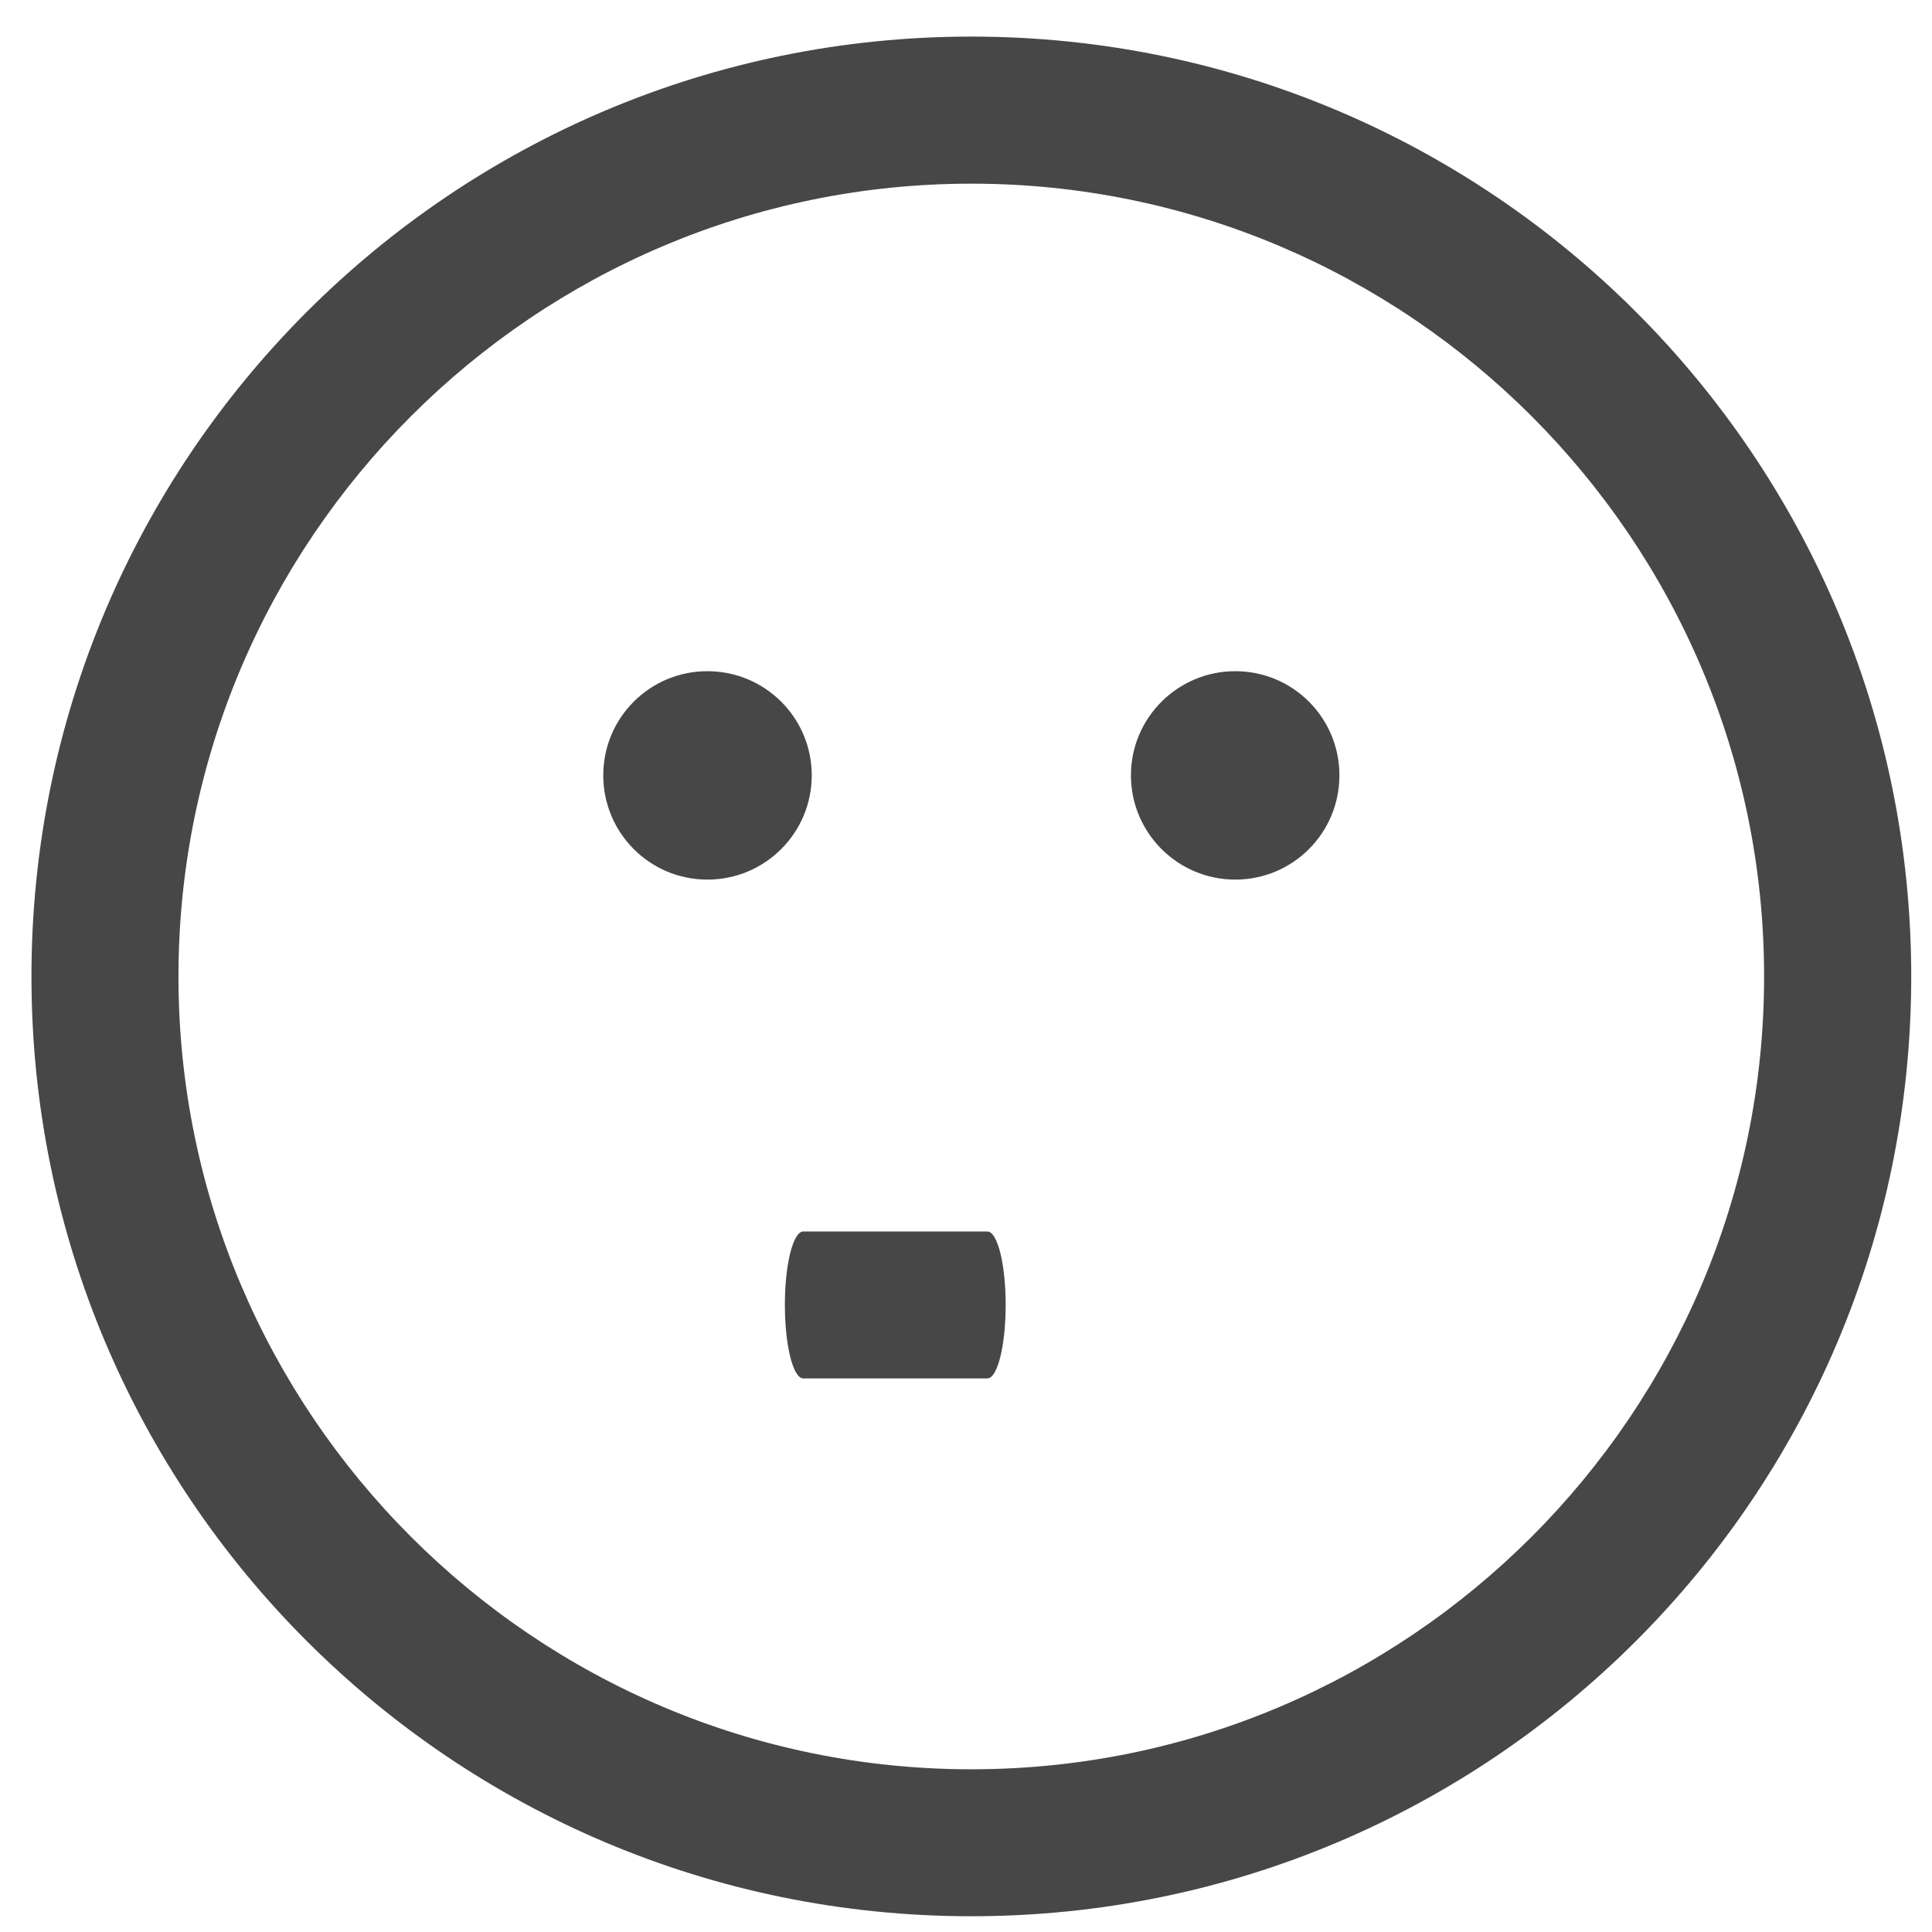
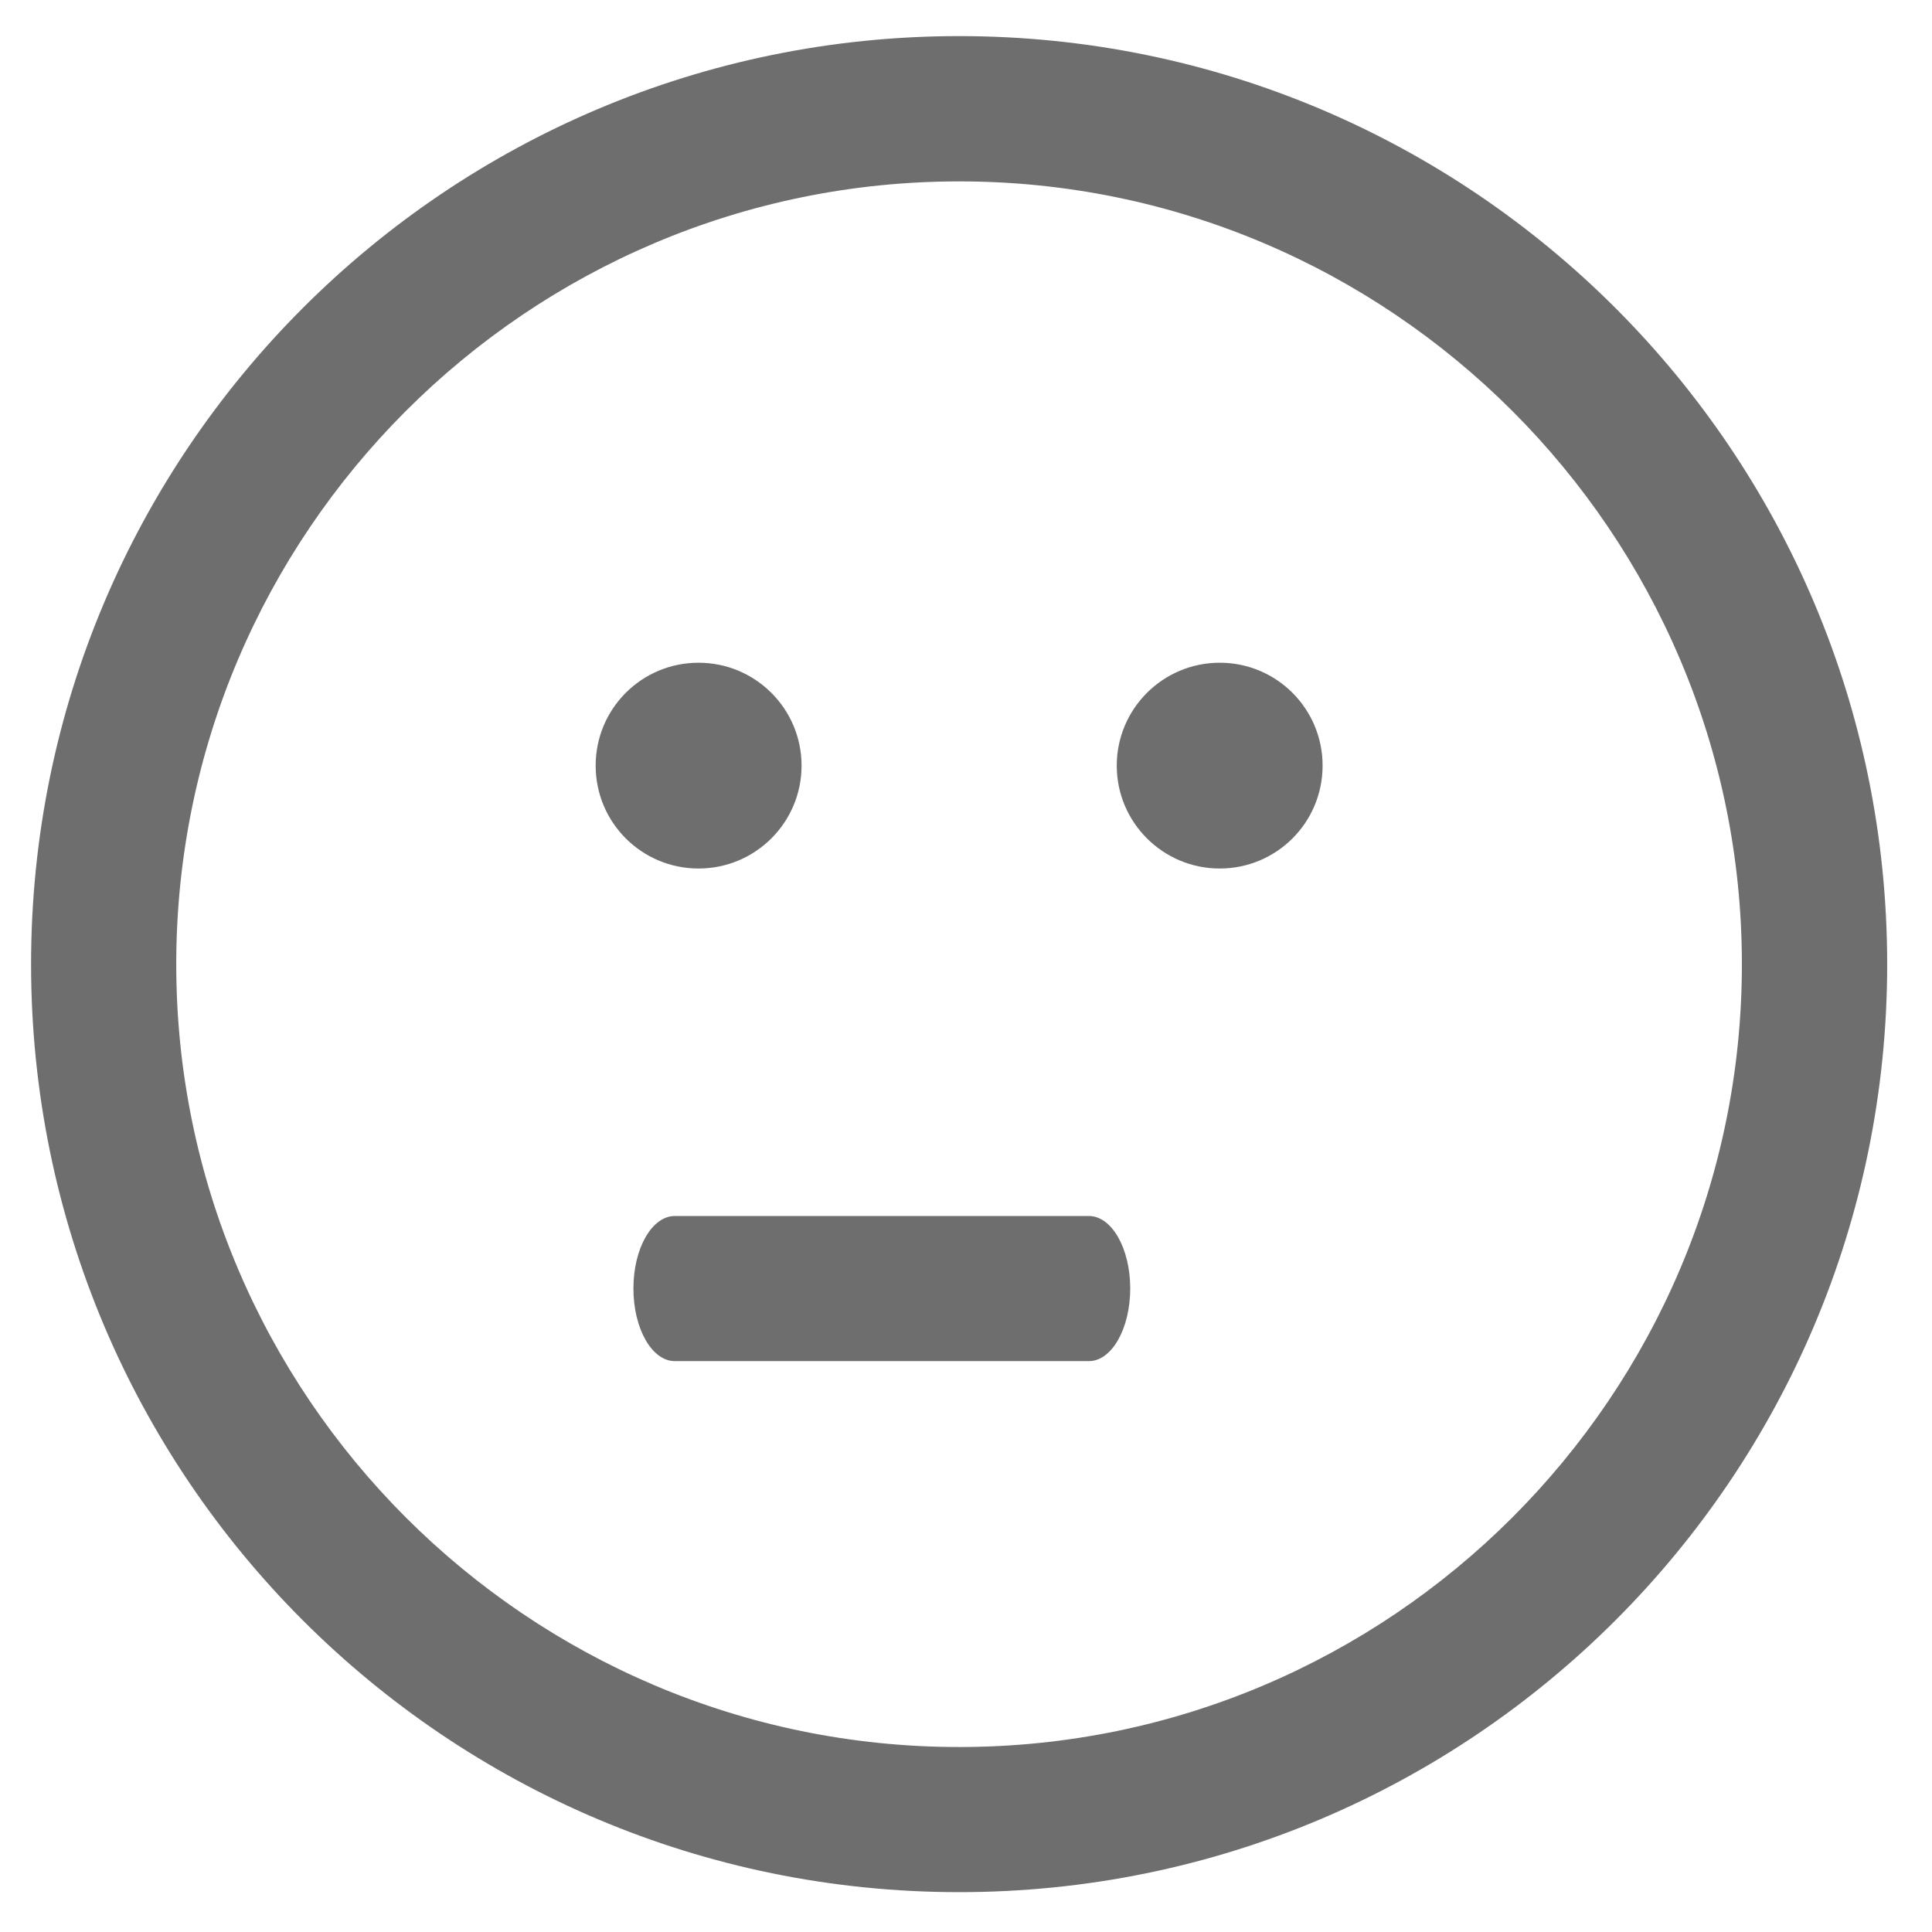
- <svg xmlns="http://www.w3.org/2000/svg" width="32px" height="32px" viewBox="0 0 32 32" version="1.1">
-   <g id="Page-1" stroke="none" stroke-width="1" fill="none" fill-rule="evenodd">
-     <g id="Artboard" transform="translate(-374, -366)" fill="#474747" fill-rule="nonzero">
-       <g id="dislike-mostlyNotTrue" transform="translate(374, 366)">
-         <path d="M16.089,0.606 C7.491,0.606 0.521,7.576 0.521,16.174 C0.521,24.772 7.491,31.739 16.089,31.739 C24.686,31.739 31.656,24.772 31.656,16.174 C31.656,7.576 24.686,0.606 16.089,0.606 Z M16.089,29.305 C8.849,29.305 2.956,23.413 2.956,16.174 C2.956,8.935 8.849,3.042 16.089,3.042 C23.327,3.042 29.219,8.935 29.219,16.174 C29.219,23.413 23.327,29.305 16.089,29.305 Z" id="Shape" />
-         <path d="M11.717,14.569 C12.671,14.569 13.445,13.797 13.445,12.842 C13.445,11.888 12.671,11.117 11.717,11.117 C10.762,11.117 9.992,11.888 9.992,12.842 C9.992,13.797 10.763,14.569 11.717,14.569 Z" id="Path" />
-         <path d="M20.46,14.569 C21.414,14.569 22.185,13.797 22.185,12.842 C22.185,11.888 21.414,11.117 20.46,11.117 C19.508,11.117 18.732,11.888 18.732,12.842 C18.732,13.797 19.508,14.569 20.46,14.569 Z" id="Path" />
-         <path d="M16.353,20.397 L13.305,20.397 C13.136,20.397 13,20.941 13,21.611 C13,22.288 13.136,22.831 13.305,22.831 L16.353,22.831 C16.522,22.831 16.657,22.288 16.657,21.611 C16.657,20.941 16.522,20.397 16.353,20.397 Z" id="Path" />
+ <svg xmlns="http://www.w3.org/2000/svg" width="35px" height="35px" viewBox="0 0 35 35" version="1.1">
+   <g id="Version-2" stroke="none" stroke-width="1" fill="none" fill-rule="evenodd">
+     <g id="Item" transform="translate(-107, -442)" fill="#6E6E6E" fill-rule="nonzero">
+       <g id="Group-9" transform="translate(6, 275)">
+         <g id="dislike-mostlyNotTrue" transform="translate(101, 167)">
+           <path d="M17.376,0.654 C8.09,0.654 0.563,8.182 0.563,17.468 C0.563,26.754 8.09,34.278 17.376,34.278 C26.661,34.278 34.188,26.754 34.188,17.468 C34.188,8.182 26.661,0.654 17.376,0.654 Z M17.376,31.649 C9.557,31.649 3.193,25.286 3.193,17.468 C3.193,9.65 9.557,3.286 17.376,3.286 C25.193,3.286 31.556,9.65 31.556,17.468 C31.556,25.286 25.193,31.649 17.376,31.649 Z" id="Shape" />
+           <path d="M12.655,15.734 C13.684,15.734 14.521,14.901 14.521,13.87 C14.521,12.839 13.684,12.006 12.655,12.006 C11.623,12.006 10.791,12.839 10.791,13.87 C10.791,14.901 11.624,15.734 12.655,15.734 Z" id="Path" />
+           <path d="M22.096,15.734 C23.127,15.734 23.96,14.901 23.96,13.87 C23.96,12.839 23.127,12.006 22.096,12.006 C21.069,12.006 20.231,12.839 20.231,13.87 C20.231,14.901 21.069,15.734 22.096,15.734 Z" id="Path" />
+           <path d="M19.726,22.029 L12.225,22.029 C11.81,22.029 11.475,22.616 11.475,23.34 C11.475,24.071 11.81,24.658 12.225,24.658 L19.726,24.658 C20.14,24.658 20.475,24.071 20.475,23.34 C20.475,22.616 20.14,22.029 19.726,22.029 Z" id="Path" />
+         </g>
      </g>
    </g>
  </g>
</svg>
